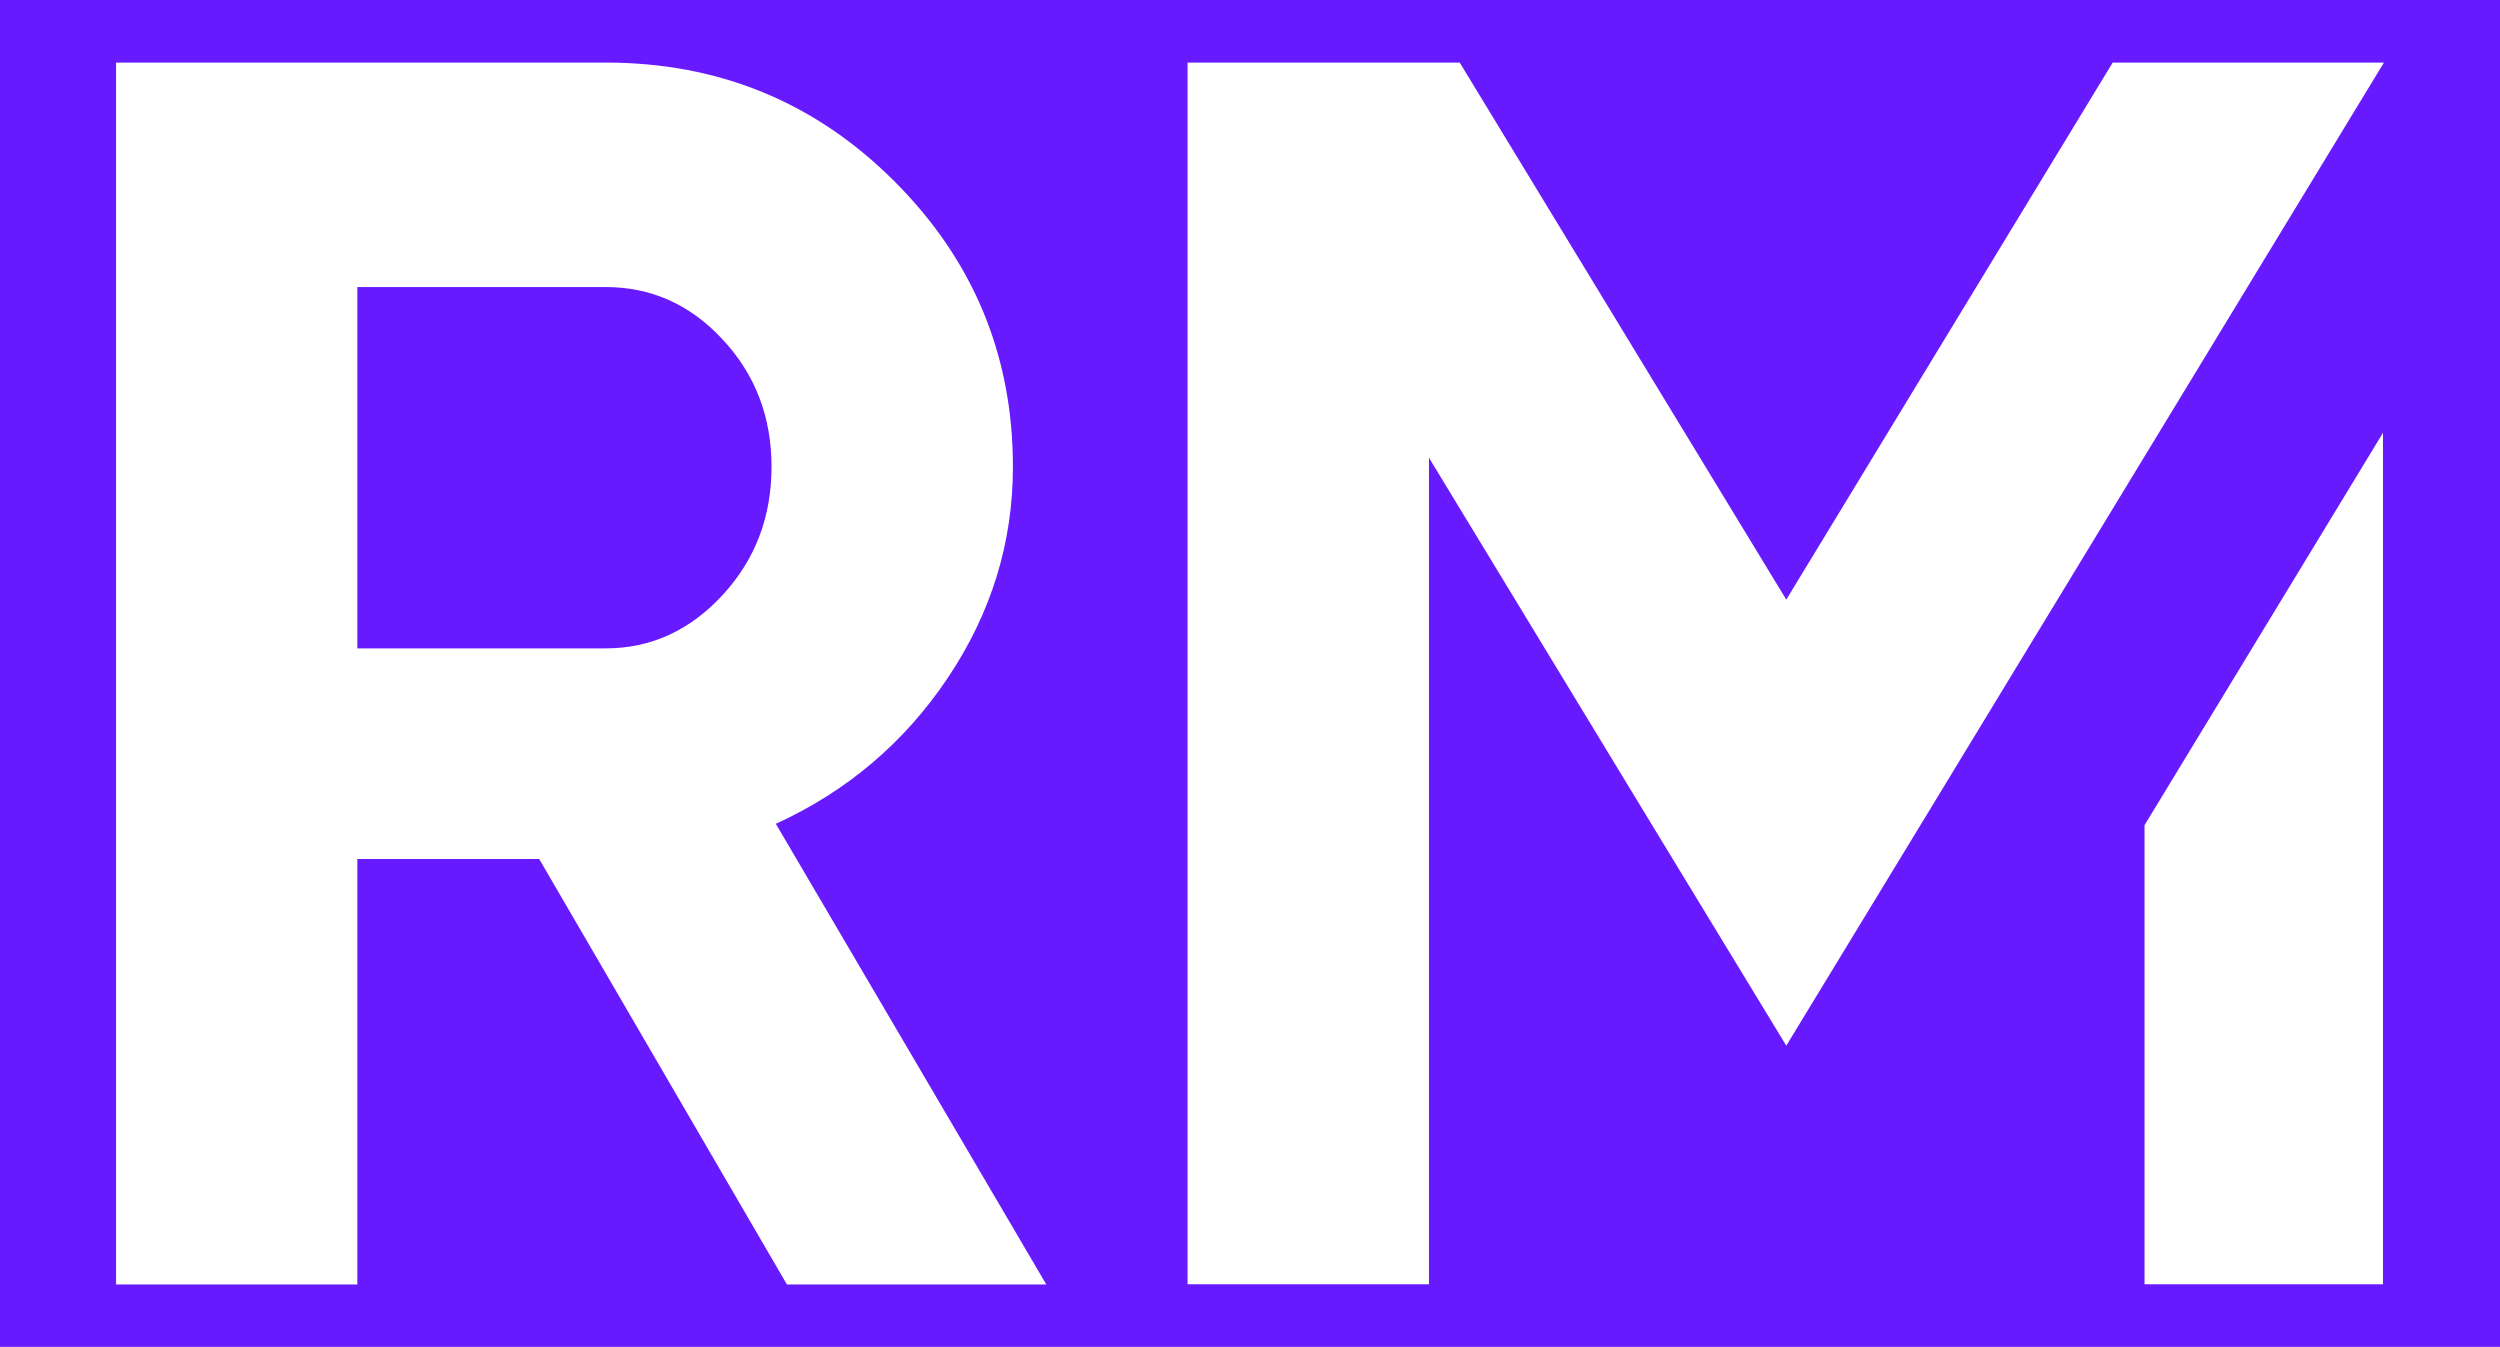
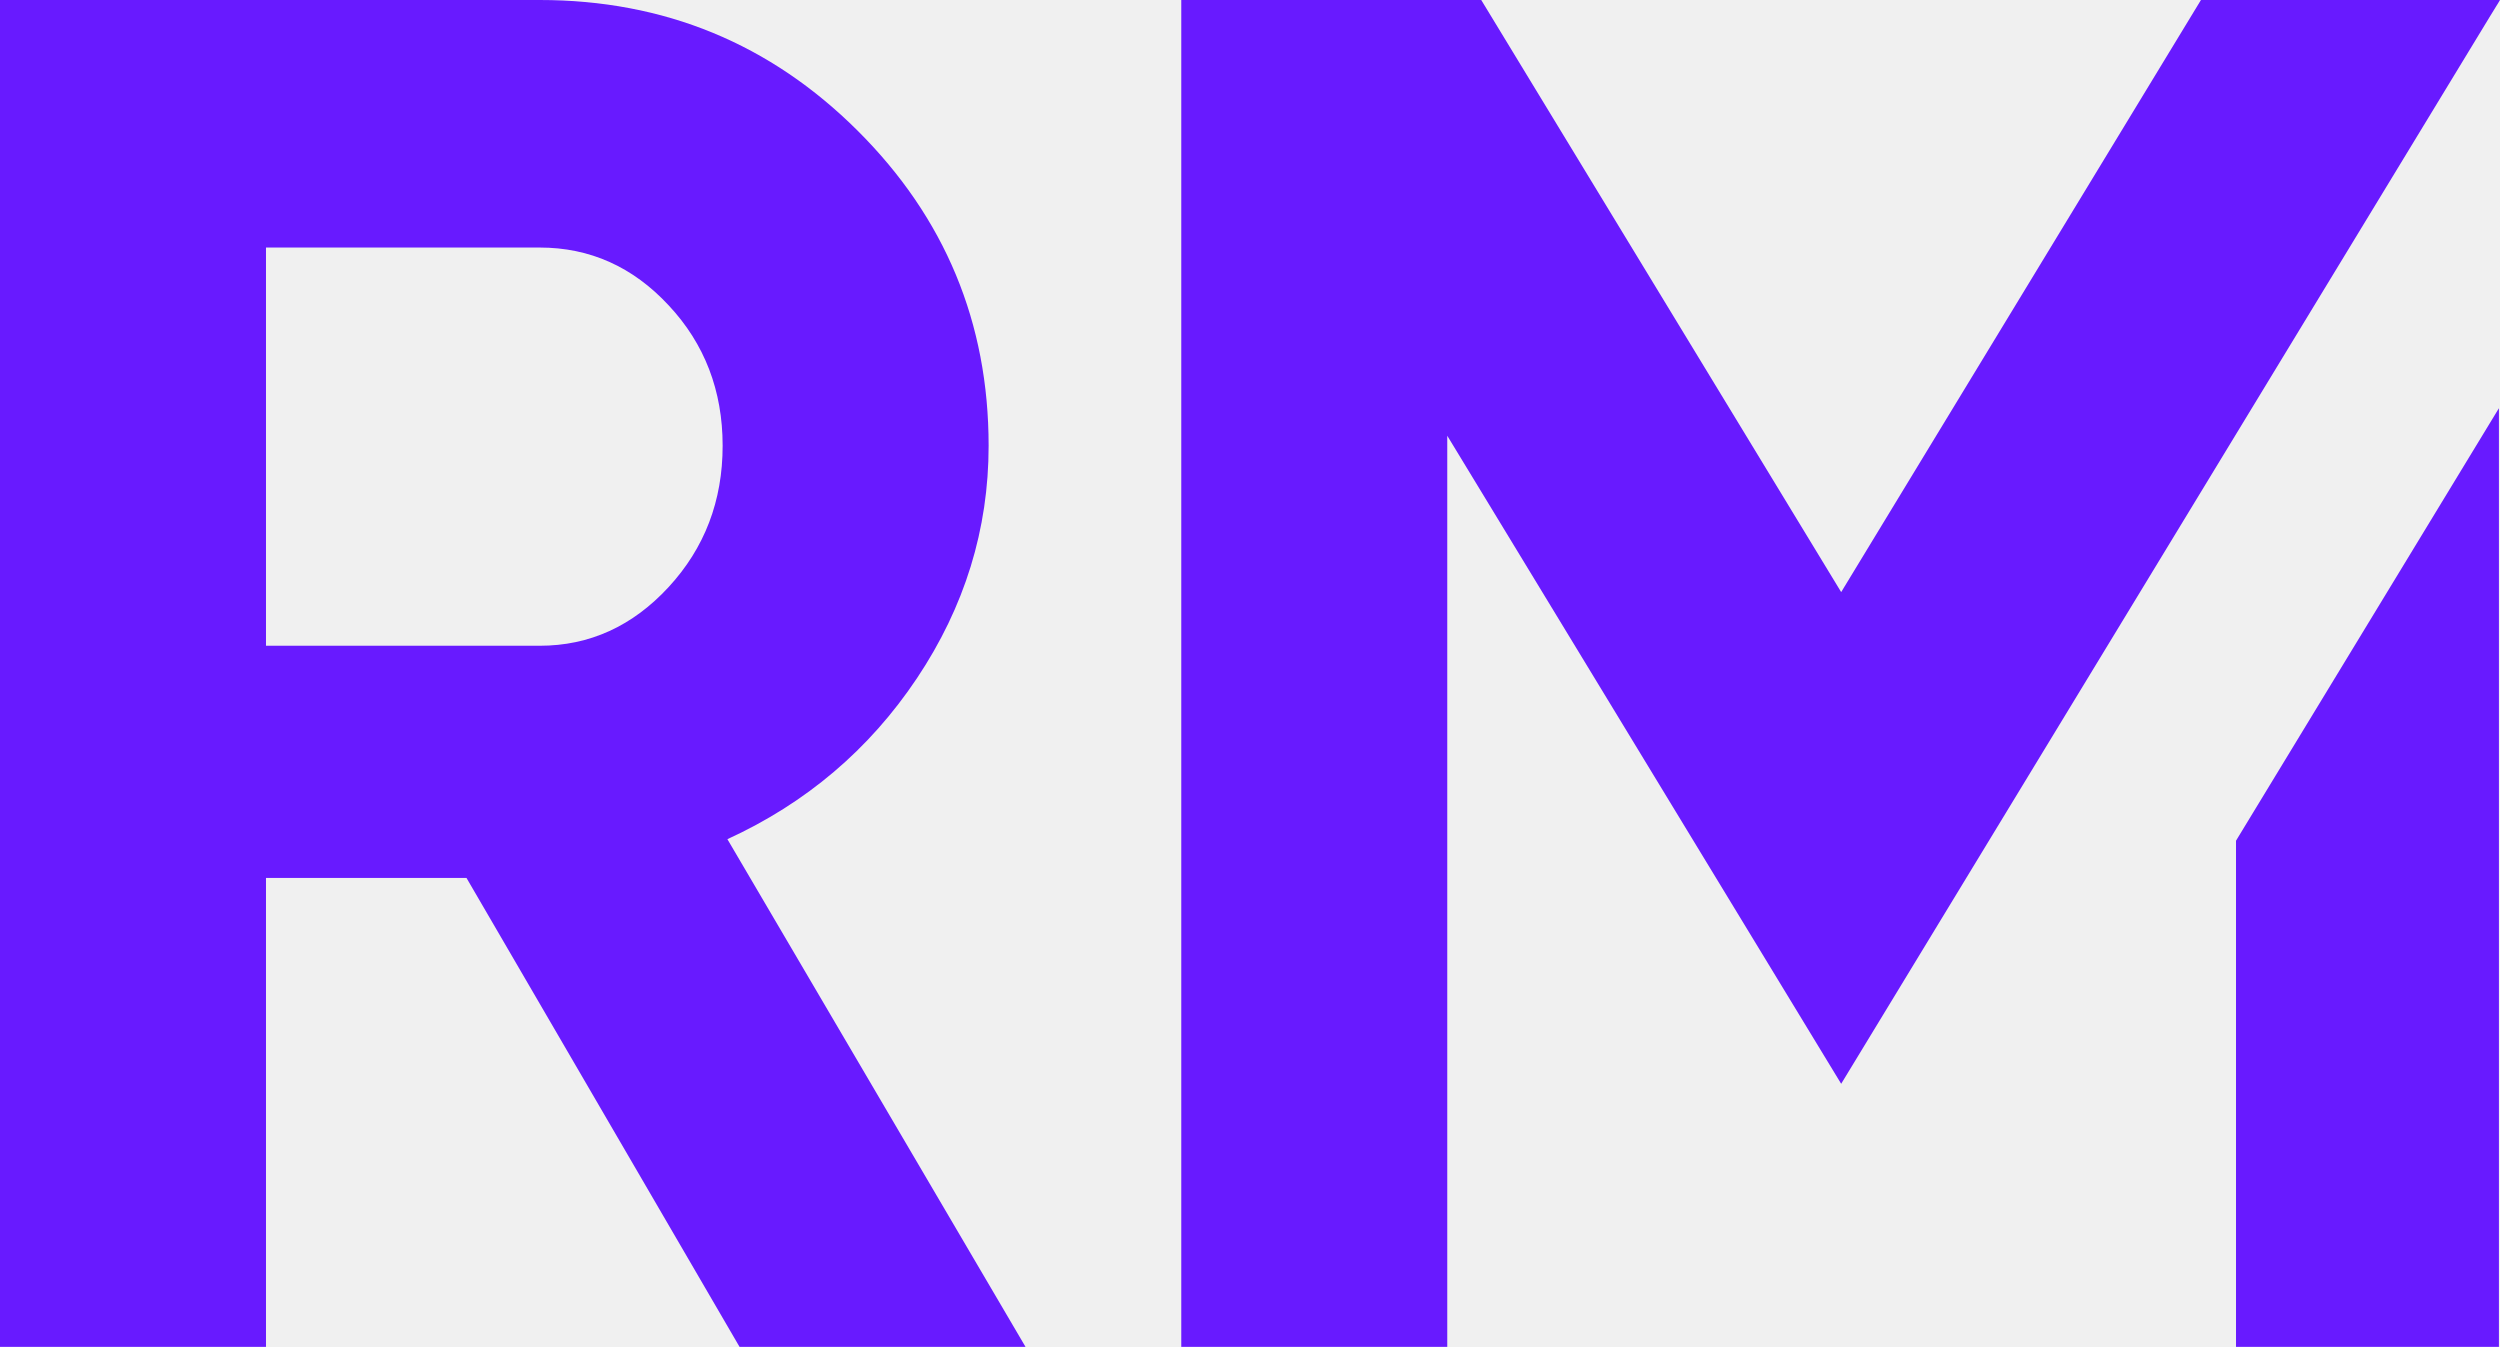
<svg xmlns="http://www.w3.org/2000/svg" version="1.1" id="Capa_1" x="0px" y="0px" viewBox="0 0 1626 876" style="enable-background:new 0 0 1626 876;" xml:space="preserve">
  <style type="text/css">
	.st0{fill:#681AFF;}
- 	.st1{fill:#FFFFFF;}
</style>
-   <rect class="st0" width="1626" height="876" />
  <g>
-     <path class="st1" d="M504.6,535.8c46.4-21.2,83.7-52.9,111.9-95s42.3-87.8,42.3-137.2c0-72.6-25.8-134.5-77.3-185.9   S467.4,40.7,393.9,40.7H75.5v794.7h156.9V558.7h118.3l161.1,276.7h168.7L504.6,535.8z M470,387c-21.2,23-46.6,34.7-76.1,34.7H232.4   v-235h161.5c29.6,0,55,11.3,76.1,34.1c21.2,22.7,31.8,50.3,31.8,82.8C501.8,336.2,491.2,364,470,387z" />
+     <path class="st0" d="M473.1,545.8c51.1-23.4,92.3-58.3,123.3-104.7S643,344.3,643,289.9c0-80-28.4-148.3-85.2-204.9S432,0,351,0H0   v876h173V571h130.4L481,876h186L473.1,545.8z M434.9,381.8C411.5,407.2,383.5,420,351,420H173V161h178c32.6,0,60.6,12.5,83.9,37.6   c23.4,25,35.1,55.5,35.1,91.3C470,325.8,458.3,356.4,434.9,381.8z" />
    <g>
-       <path class="st1" d="M1394.8,536.7v298.6h155.1V281.5L1394.8,536.7z" />
-       <polygon class="st1" points="1550.5,40.7 1549.9,41.7 1544.6,50.4 1250,535.1 1161.8,680.1 1073.6,535.1 929.4,297.7 929.4,835.3     772.4,835.3 772.4,40.7 949.4,40.7 1161.8,390 1374.1,40.7   " />
+       <path class="st0" d="M1454.3,546.8V876h171V265.5L1454.3,546.8z" />
+       <polygon class="st0" points="1626,0 1625.3,1.2 1619.4,10.8 1294.7,545 1197.5,704.9 1100.3,545 941.3,283.4 941.3,876 768.3,876     768.3,0 963.4,0 1197.5,385.1 1431.5,0   " />
    </g>
  </g>
</svg>
